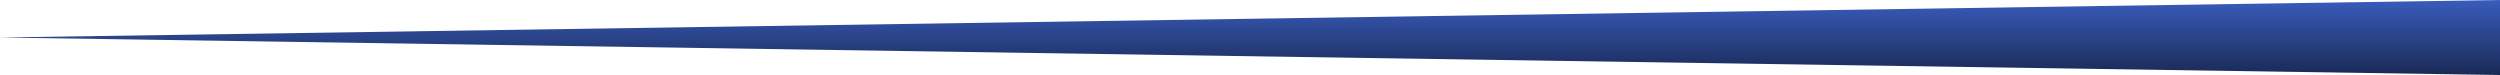
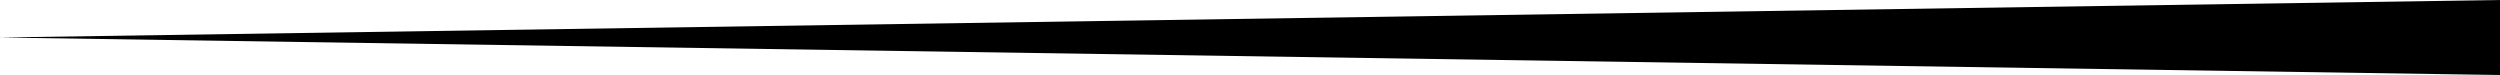
<svg xmlns="http://www.w3.org/2000/svg" width="100" height="3" viewBox="0 0 100 3" fill="none">
  <path d="M100 0L0 1.5L100 3V0Z" fill="url(#paint0_linear_6314_310)" />
  <defs>
    <linearGradient id="paint0_linear_6314_310" x1="50" y1="0" x2="50" y2="3" gradientUnits="userSpaceOnUse">
-       <stop stop-color="#395CBC" />
-       <stop offset="1" stop-color="#1A2A56" />
+       <stop stopColor="#395CBC" />
+       <stop offset="1" stopColor="#1A2A56" />
    </linearGradient>
  </defs>
</svg>
